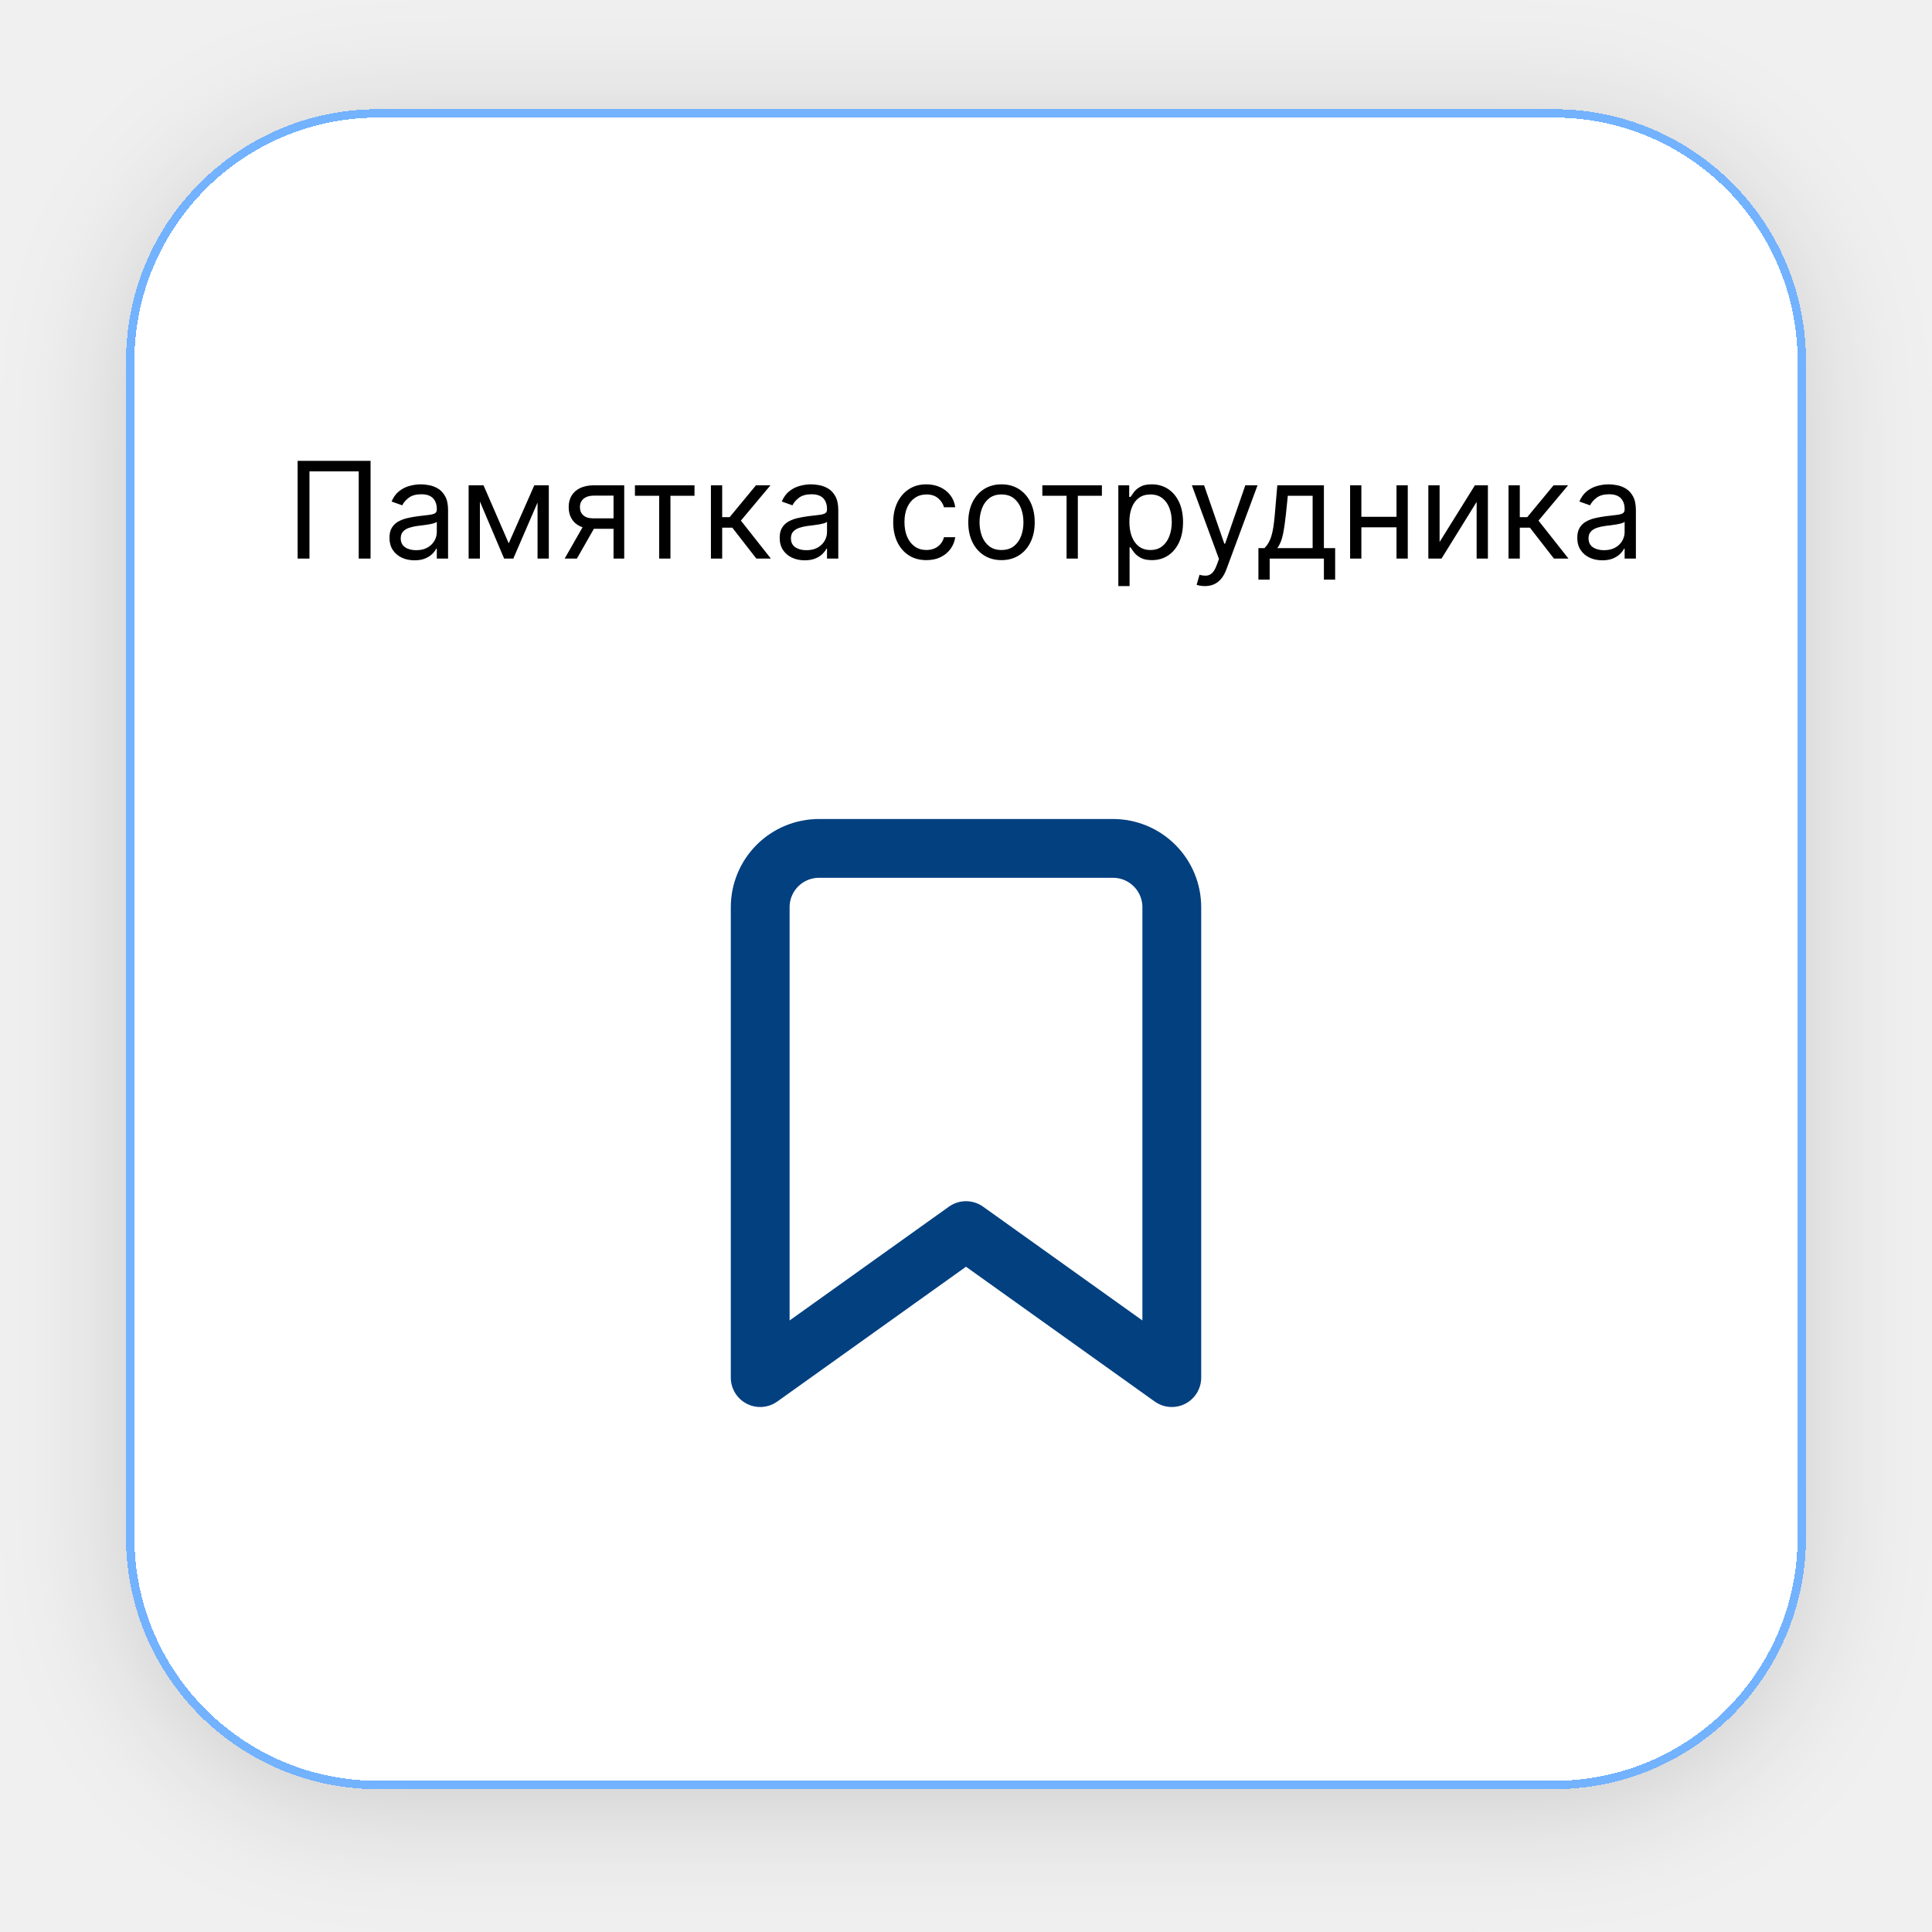
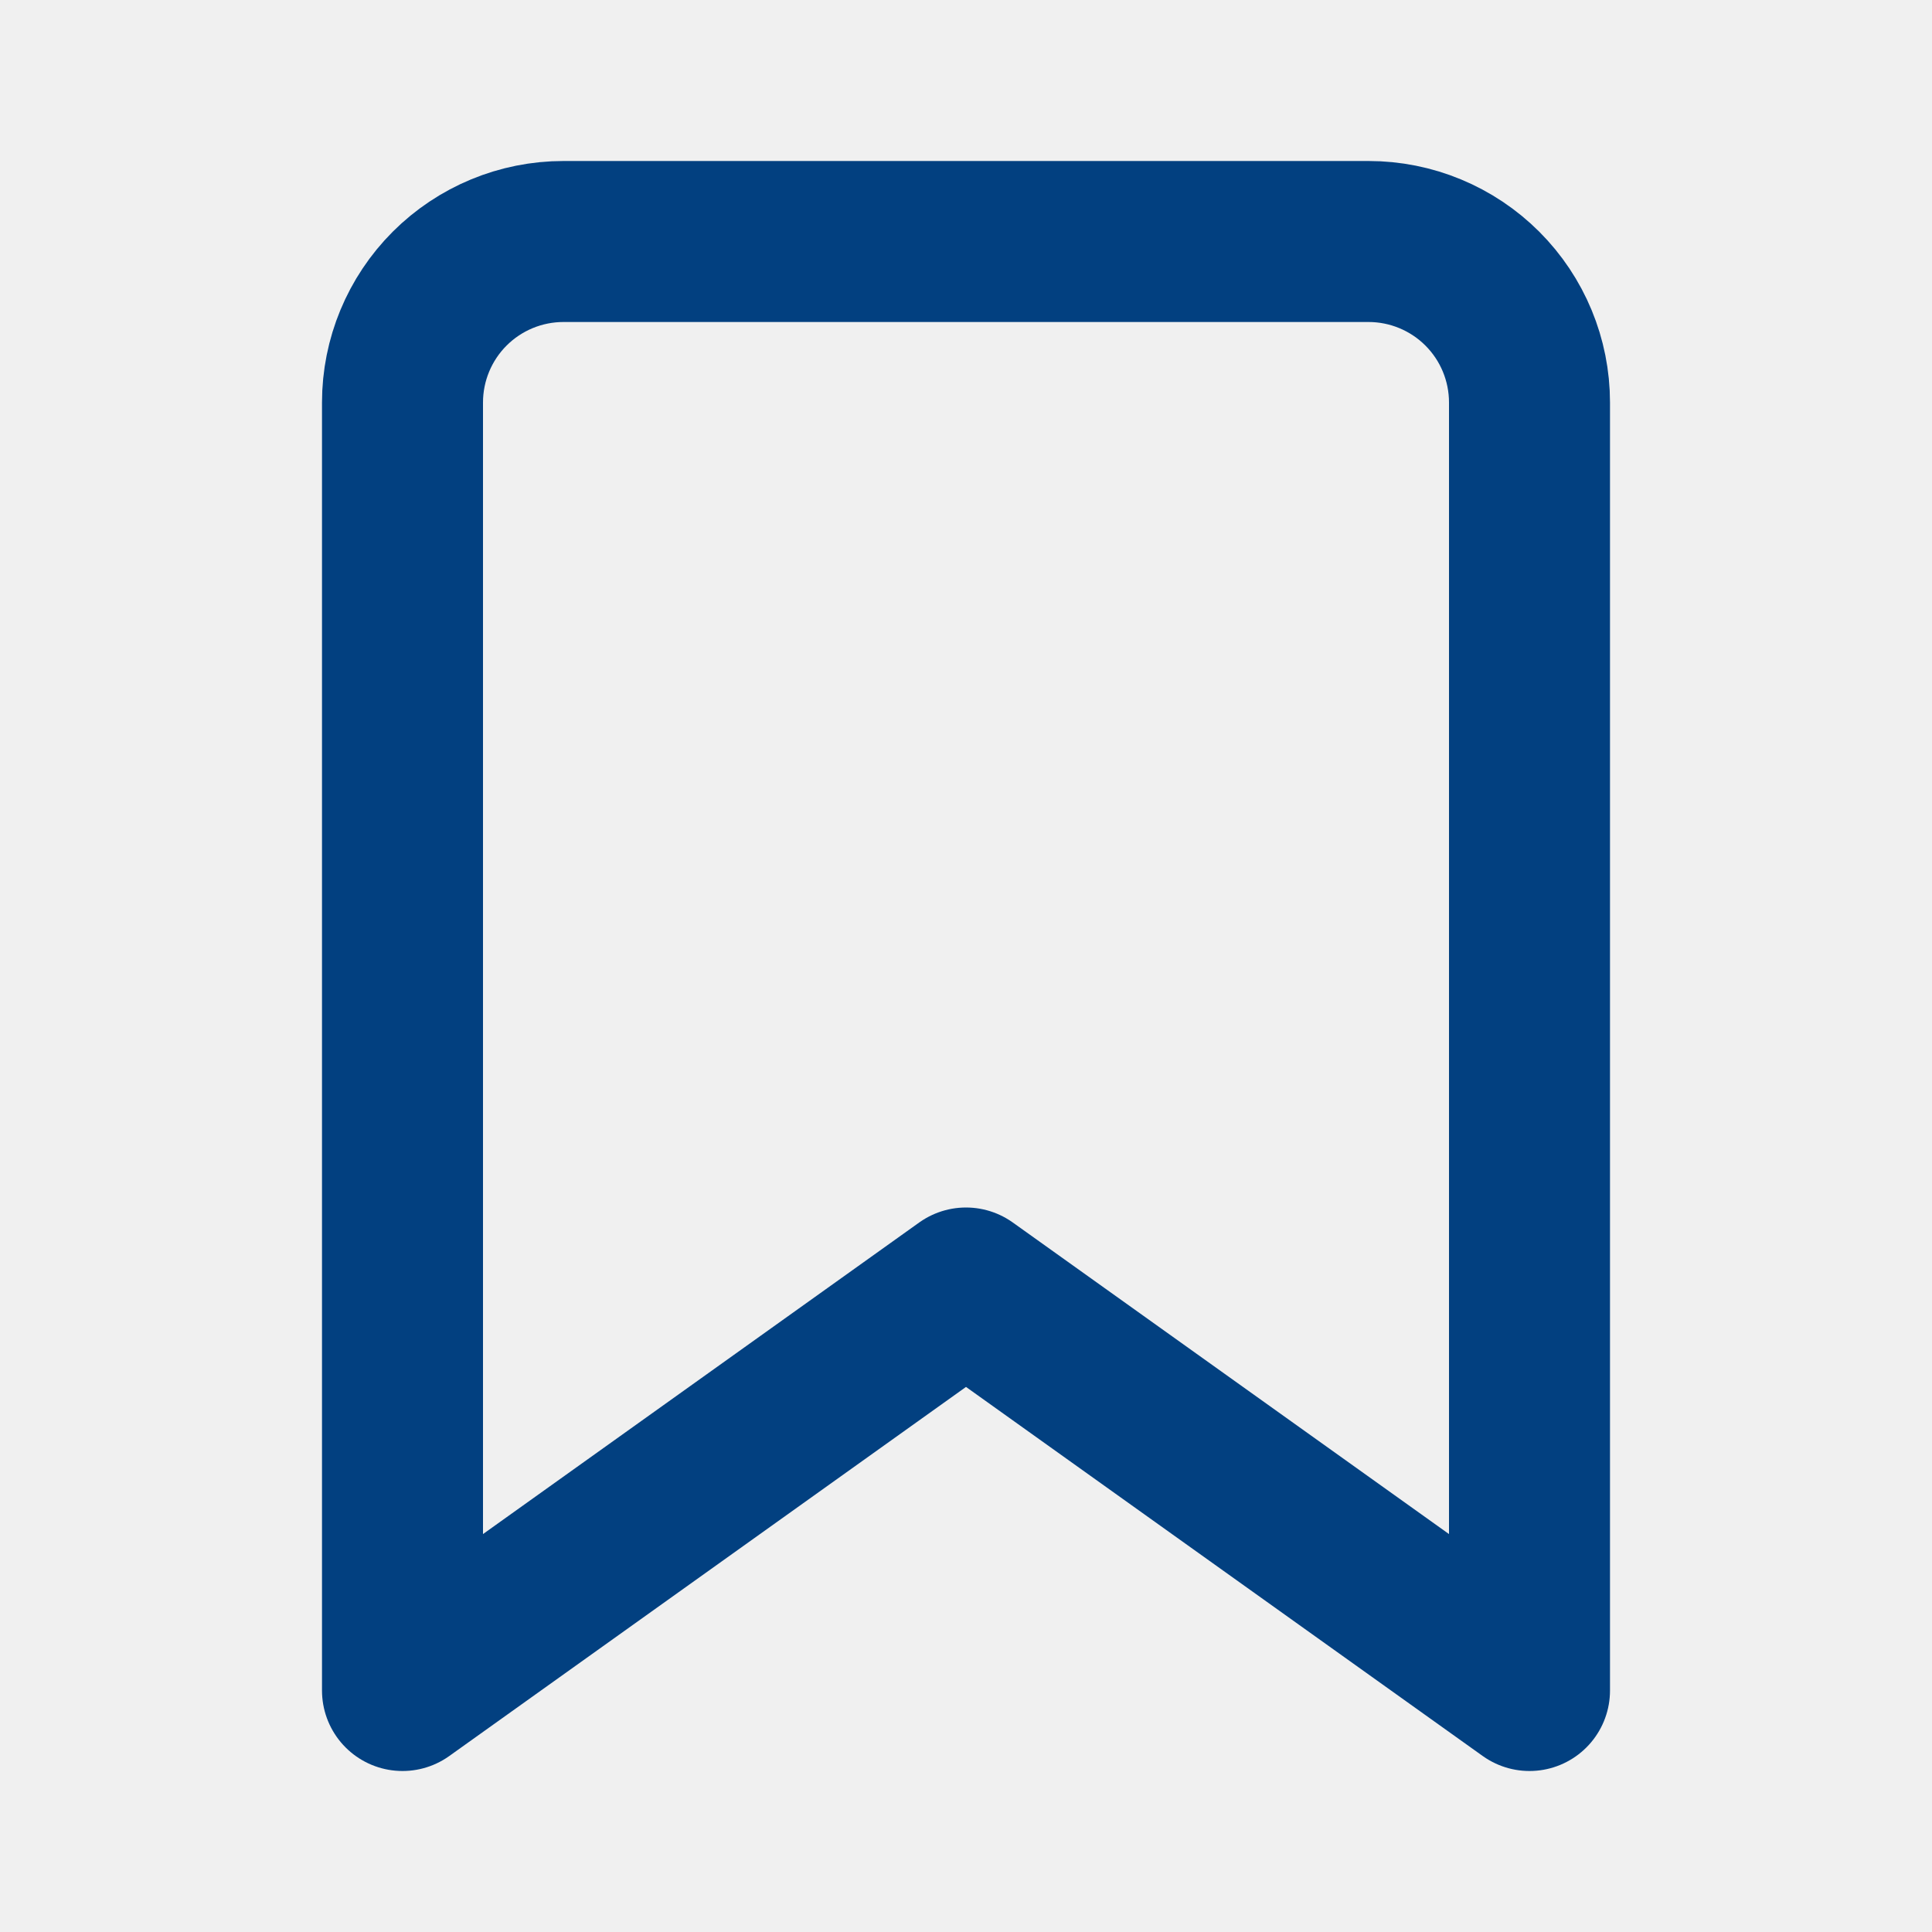
- <svg xmlns="http://www.w3.org/2000/svg" width="230" height="230" viewBox="0 0 230 230" fill="none">
-   <g filter="url(#filter0_d_438_1179)">
-     <rect x="15" y="13" width="200" height="200" rx="30" fill="white" shape-rendering="crispEdges" />
-     <rect x="15.5" y="13.5" width="199" height="199" rx="29.5" stroke="#72B2FF" shape-rendering="crispEdges" />
-     <path d="M44.114 54.864V66.5H42.705V56.114H36.841V66.5H35.432V54.864H44.114ZM49.342 66.704C48.789 66.704 48.287 66.6 47.837 66.392C47.386 66.18 47.028 65.875 46.763 65.477C46.498 65.076 46.365 64.591 46.365 64.023C46.365 63.523 46.464 63.117 46.66 62.807C46.858 62.492 47.121 62.246 47.45 62.068C47.78 61.89 48.144 61.758 48.541 61.67C48.943 61.58 49.346 61.508 49.751 61.455C50.282 61.386 50.712 61.335 51.041 61.301C51.374 61.263 51.617 61.201 51.769 61.114C51.924 61.026 52.001 60.875 52.001 60.659V60.614C52.001 60.053 51.848 59.617 51.541 59.307C51.238 58.996 50.778 58.841 50.16 58.841C49.52 58.841 49.019 58.981 48.655 59.261C48.291 59.542 48.035 59.841 47.888 60.159L46.615 59.705C46.842 59.174 47.145 58.761 47.524 58.466C47.907 58.167 48.323 57.958 48.774 57.841C49.229 57.72 49.676 57.659 50.115 57.659C50.395 57.659 50.717 57.693 51.081 57.761C51.448 57.826 51.803 57.96 52.144 58.165C52.488 58.369 52.774 58.678 53.001 59.091C53.229 59.504 53.342 60.057 53.342 60.75V66.5H52.001V65.318H51.933C51.842 65.508 51.691 65.71 51.479 65.926C51.267 66.142 50.984 66.326 50.632 66.477C50.28 66.629 49.85 66.704 49.342 66.704ZM49.547 65.5C50.077 65.5 50.524 65.396 50.888 65.188C51.255 64.979 51.532 64.71 51.717 64.381C51.907 64.051 52.001 63.705 52.001 63.341V62.114C51.945 62.182 51.82 62.244 51.626 62.301C51.437 62.354 51.217 62.401 50.967 62.443C50.721 62.481 50.481 62.515 50.246 62.545C50.015 62.572 49.827 62.595 49.683 62.614C49.335 62.659 49.009 62.733 48.706 62.835C48.407 62.934 48.164 63.083 47.979 63.284C47.797 63.481 47.706 63.75 47.706 64.091C47.706 64.557 47.878 64.909 48.223 65.148C48.572 65.383 49.013 65.5 49.547 65.5ZM60.562 64.682L63.608 57.773H64.881L61.108 66.5H60.017L56.312 57.773H57.562L60.562 64.682ZM57.131 57.773V66.5H55.79V57.773H57.131ZM63.994 66.5V57.773H65.335V66.5H63.994ZM73.04 66.5V59H70.722C70.199 59 69.788 59.121 69.489 59.364C69.189 59.606 69.04 59.939 69.04 60.364C69.04 60.78 69.174 61.108 69.443 61.347C69.716 61.585 70.089 61.705 70.562 61.705H73.381V62.955H70.562C69.972 62.955 69.462 62.85 69.034 62.642C68.606 62.434 68.276 62.136 68.046 61.75C67.814 61.36 67.699 60.898 67.699 60.364C67.699 59.826 67.82 59.364 68.062 58.977C68.305 58.591 68.651 58.294 69.102 58.085C69.557 57.877 70.097 57.773 70.722 57.773H74.312V66.5H73.04ZM67.222 66.5L69.699 62.159H71.153L68.676 66.5H67.222ZM75.587 59.023V57.773H82.678V59.023H79.814V66.5H78.473V59.023H75.587ZM84.633 66.5V57.773H85.974V61.568H86.861L89.997 57.773H91.724L88.202 61.977L91.77 66.5H90.043L87.179 62.818H85.974V66.5H84.633ZM95.796 66.704C95.242 66.704 94.74 66.6 94.29 66.392C93.839 66.18 93.481 65.875 93.216 65.477C92.951 65.076 92.818 64.591 92.818 64.023C92.818 63.523 92.917 63.117 93.114 62.807C93.311 62.492 93.574 62.246 93.903 62.068C94.233 61.89 94.597 61.758 94.994 61.67C95.396 61.58 95.799 61.508 96.204 61.455C96.735 61.386 97.165 61.335 97.494 61.301C97.828 61.263 98.07 61.201 98.222 61.114C98.377 61.026 98.454 60.875 98.454 60.659V60.614C98.454 60.053 98.301 59.617 97.994 59.307C97.691 58.996 97.231 58.841 96.614 58.841C95.974 58.841 95.472 58.981 95.108 59.261C94.744 59.542 94.489 59.841 94.341 60.159L93.068 59.705C93.296 59.174 93.599 58.761 93.977 58.466C94.36 58.167 94.776 57.958 95.227 57.841C95.682 57.72 96.129 57.659 96.568 57.659C96.849 57.659 97.171 57.693 97.534 57.761C97.901 57.826 98.256 57.96 98.597 58.165C98.941 58.369 99.227 58.678 99.454 59.091C99.682 59.504 99.796 60.057 99.796 60.75V66.5H98.454V65.318H98.386C98.296 65.508 98.144 65.71 97.932 65.926C97.72 66.142 97.438 66.326 97.085 66.477C96.733 66.629 96.303 66.704 95.796 66.704ZM96 65.5C96.53 65.5 96.977 65.396 97.341 65.188C97.708 64.979 97.985 64.71 98.171 64.381C98.36 64.051 98.454 63.705 98.454 63.341V62.114C98.398 62.182 98.273 62.244 98.079 62.301C97.89 62.354 97.671 62.401 97.421 62.443C97.174 62.481 96.934 62.515 96.699 62.545C96.468 62.572 96.28 62.595 96.136 62.614C95.788 62.659 95.462 62.733 95.159 62.835C94.86 62.934 94.617 63.083 94.432 63.284C94.25 63.481 94.159 63.75 94.159 64.091C94.159 64.557 94.331 64.909 94.676 65.148C95.025 65.383 95.466 65.5 96 65.5ZM110.288 66.682C109.47 66.682 108.766 66.489 108.175 66.102C107.584 65.716 107.129 65.184 106.811 64.506C106.493 63.828 106.334 63.053 106.334 62.182C106.334 61.295 106.497 60.513 106.822 59.835C107.152 59.153 107.61 58.621 108.197 58.239C108.788 57.852 109.478 57.659 110.266 57.659C110.879 57.659 111.432 57.773 111.925 58C112.417 58.227 112.821 58.545 113.135 58.955C113.449 59.364 113.644 59.841 113.72 60.386H112.379C112.277 59.989 112.05 59.636 111.697 59.33C111.349 59.019 110.879 58.864 110.288 58.864C109.766 58.864 109.307 59 108.913 59.273C108.523 59.542 108.218 59.922 107.999 60.415C107.783 60.903 107.675 61.477 107.675 62.136C107.675 62.811 107.781 63.398 107.993 63.898C108.209 64.398 108.512 64.786 108.902 65.062C109.296 65.339 109.758 65.477 110.288 65.477C110.637 65.477 110.953 65.417 111.237 65.296C111.521 65.174 111.762 65 111.959 64.773C112.156 64.546 112.296 64.273 112.379 63.955H113.72C113.644 64.47 113.457 64.934 113.158 65.347C112.862 65.756 112.47 66.081 111.982 66.324C111.497 66.562 110.932 66.682 110.288 66.682ZM119.226 66.682C118.438 66.682 117.747 66.494 117.152 66.119C116.561 65.744 116.099 65.22 115.766 64.546C115.436 63.871 115.271 63.083 115.271 62.182C115.271 61.273 115.436 60.479 115.766 59.801C116.099 59.123 116.561 58.597 117.152 58.222C117.747 57.847 118.438 57.659 119.226 57.659C120.014 57.659 120.703 57.847 121.294 58.222C121.889 58.597 122.351 59.123 122.68 59.801C123.014 60.479 123.18 61.273 123.18 62.182C123.18 63.083 123.014 63.871 122.68 64.546C122.351 65.22 121.889 65.744 121.294 66.119C120.703 66.494 120.014 66.682 119.226 66.682ZM119.226 65.477C119.824 65.477 120.317 65.324 120.703 65.017C121.089 64.71 121.375 64.307 121.561 63.807C121.747 63.307 121.839 62.765 121.839 62.182C121.839 61.599 121.747 61.055 121.561 60.551C121.375 60.047 121.089 59.64 120.703 59.33C120.317 59.019 119.824 58.864 119.226 58.864C118.627 58.864 118.135 59.019 117.749 59.33C117.362 59.64 117.076 60.047 116.891 60.551C116.705 61.055 116.612 61.599 116.612 62.182C116.612 62.765 116.705 63.307 116.891 63.807C117.076 64.307 117.362 64.71 117.749 65.017C118.135 65.324 118.627 65.477 119.226 65.477ZM124.087 59.023V57.773H131.178V59.023H128.314V66.5H126.973V59.023H124.087ZM133.134 69.773V57.773H134.429V59.159H134.588C134.687 59.008 134.823 58.814 134.997 58.58C135.175 58.341 135.429 58.129 135.759 57.943C136.092 57.754 136.543 57.659 137.111 57.659C137.846 57.659 138.493 57.843 139.054 58.21C139.615 58.578 140.052 59.099 140.366 59.773C140.681 60.447 140.838 61.242 140.838 62.159C140.838 63.083 140.681 63.885 140.366 64.562C140.052 65.237 139.616 65.76 139.06 66.131C138.503 66.498 137.861 66.682 137.134 66.682C136.573 66.682 136.124 66.589 135.787 66.403C135.45 66.214 135.19 66 135.009 65.761C134.827 65.519 134.687 65.318 134.588 65.159H134.474V69.773H133.134ZM134.452 62.136C134.452 62.795 134.548 63.377 134.741 63.881C134.935 64.381 135.217 64.773 135.588 65.057C135.959 65.337 136.414 65.477 136.952 65.477C137.512 65.477 137.98 65.329 138.355 65.034C138.734 64.735 139.018 64.333 139.207 63.83C139.401 63.322 139.497 62.758 139.497 62.136C139.497 61.523 139.402 60.97 139.213 60.477C139.027 59.981 138.745 59.589 138.366 59.301C137.991 59.01 137.52 58.864 136.952 58.864C136.406 58.864 135.948 59.002 135.577 59.278C135.205 59.551 134.925 59.934 134.736 60.426C134.546 60.915 134.452 61.485 134.452 62.136ZM143.435 69.773C143.207 69.773 143.005 69.754 142.827 69.716C142.649 69.682 142.526 69.648 142.457 69.614L142.798 68.432C143.124 68.515 143.412 68.546 143.662 68.523C143.912 68.5 144.134 68.388 144.327 68.188C144.524 67.99 144.704 67.671 144.866 67.227L145.116 66.546L141.889 57.773H143.344L145.753 64.727H145.844L148.253 57.773H149.707L146.003 67.773C145.836 68.224 145.63 68.597 145.384 68.892C145.137 69.191 144.851 69.413 144.526 69.557C144.204 69.701 143.84 69.773 143.435 69.773ZM149.811 69V65.25H150.538C150.716 65.064 150.87 64.864 150.999 64.648C151.127 64.432 151.239 64.176 151.334 63.881C151.432 63.581 151.516 63.218 151.584 62.79C151.652 62.358 151.713 61.837 151.766 61.227L152.061 57.773H157.607V65.25H158.947V69H157.607V66.5H151.152V69H149.811ZM152.061 65.25H156.266V59.023H153.311L153.084 61.227C152.989 62.14 152.872 62.938 152.732 63.619C152.591 64.301 152.368 64.845 152.061 65.25ZM166.568 61.523V62.773H161.75V61.523H166.568ZM162.068 57.773V66.5H160.727V57.773H162.068ZM167.591 57.773V66.5H166.25V57.773H167.591ZM171.381 64.523L175.585 57.773H177.131V66.5H175.79V59.75L171.608 66.5H170.04V57.773H171.381V64.523ZM179.587 66.5V57.773H180.928V61.568H181.814L184.95 57.773H186.678L183.155 61.977L186.723 66.5H184.996L182.132 62.818H180.928V66.5H179.587ZM190.749 66.704C190.196 66.704 189.694 66.6 189.243 66.392C188.792 66.18 188.434 65.875 188.169 65.477C187.904 65.076 187.771 64.591 187.771 64.023C187.771 63.523 187.87 63.117 188.067 62.807C188.264 62.492 188.527 62.246 188.857 62.068C189.186 61.89 189.55 61.758 189.947 61.67C190.349 61.58 190.752 61.508 191.158 61.455C191.688 61.386 192.118 61.335 192.447 61.301C192.781 61.263 193.023 61.201 193.175 61.114C193.33 61.026 193.408 60.875 193.408 60.659V60.614C193.408 60.053 193.254 59.617 192.947 59.307C192.644 58.996 192.184 58.841 191.567 58.841C190.927 58.841 190.425 58.981 190.061 59.261C189.697 59.542 189.442 59.841 189.294 60.159L188.021 59.705C188.249 59.174 188.552 58.761 188.93 58.466C189.313 58.167 189.73 57.958 190.18 57.841C190.635 57.72 191.082 57.659 191.521 57.659C191.802 57.659 192.124 57.693 192.487 57.761C192.855 57.826 193.209 57.96 193.55 58.165C193.894 58.369 194.18 58.678 194.408 59.091C194.635 59.504 194.749 60.057 194.749 60.75V66.5H193.408V65.318H193.339C193.249 65.508 193.097 65.71 192.885 65.926C192.673 66.142 192.391 66.326 192.038 66.477C191.686 66.629 191.256 66.704 190.749 66.704ZM190.953 65.5C191.483 65.5 191.93 65.396 192.294 65.188C192.661 64.979 192.938 64.71 193.124 64.381C193.313 64.051 193.408 63.705 193.408 63.341V62.114C193.351 62.182 193.226 62.244 193.033 62.301C192.843 62.354 192.624 62.401 192.374 62.443C192.127 62.481 191.887 62.515 191.652 62.545C191.421 62.572 191.233 62.595 191.089 62.614C190.741 62.659 190.415 62.733 190.112 62.835C189.813 62.934 189.571 63.083 189.385 63.284C189.203 63.481 189.112 63.75 189.112 64.091C189.112 64.557 189.285 64.909 189.629 65.148C189.978 65.383 190.419 65.5 190.953 65.5Z" fill="black" />
-     <path d="M139.5 164L115 146.5L90.5 164V108C90.5 106.143 91.238 104.363 92.55 103.05C93.863 101.737 95.644 101 97.5 101H132.5C134.357 101 136.137 101.737 137.45 103.05C138.763 104.363 139.5 106.143 139.5 108V164Z" stroke="#024080" stroke-width="7" stroke-linecap="round" stroke-linejoin="round" />
-   </g>
-   <defs>
-     <filter id="filter0_d_438_1179" x="0" y="0" width="230" height="230" filterUnits="userSpaceOnUse" color-interpolation-filters="sRGB">
-       <feFlood flood-opacity="0" result="BackgroundImageFix" />
-       <feColorMatrix in="SourceAlpha" type="matrix" values="0 0 0 0 0 0 0 0 0 0 0 0 0 0 0 0 0 0 127 0" result="hardAlpha" />
-       <feOffset dy="2" />
-       <feGaussianBlur stdDeviation="7.5" />
-       <feComposite in2="hardAlpha" operator="out" />
-       <feColorMatrix type="matrix" values="0 0 0 0 0 0 0 0 0 0 0 0 0 0 0 0 0 0 0.15 0" />
-       <feBlend mode="normal" in2="BackgroundImageFix" result="effect1_dropShadow_438_1179" />
-       <feBlend mode="normal" in="SourceGraphic" in2="effect1_dropShadow_438_1179" result="shape" />
-     </filter>
-   </defs>
+ <svg xmlns="http://www.w3.org/2000/svg" width="84" height="84" viewBox="0 0 84 84" fill="none">
+   <path d="M66.5 73.5L42 56L17.5 73.5V17.5C17.5 15.643 18.238 13.863 19.55 12.55C20.863 11.238 22.643 10.5 24.5 10.5H59.5C61.357 10.5 63.137 11.238 64.45 12.55C65.763 13.863 66.5 15.643 66.5 17.5V73.5Z" stroke="#024080" stroke-width="7" stroke-linecap="round" stroke-linejoin="round" />
</svg>
